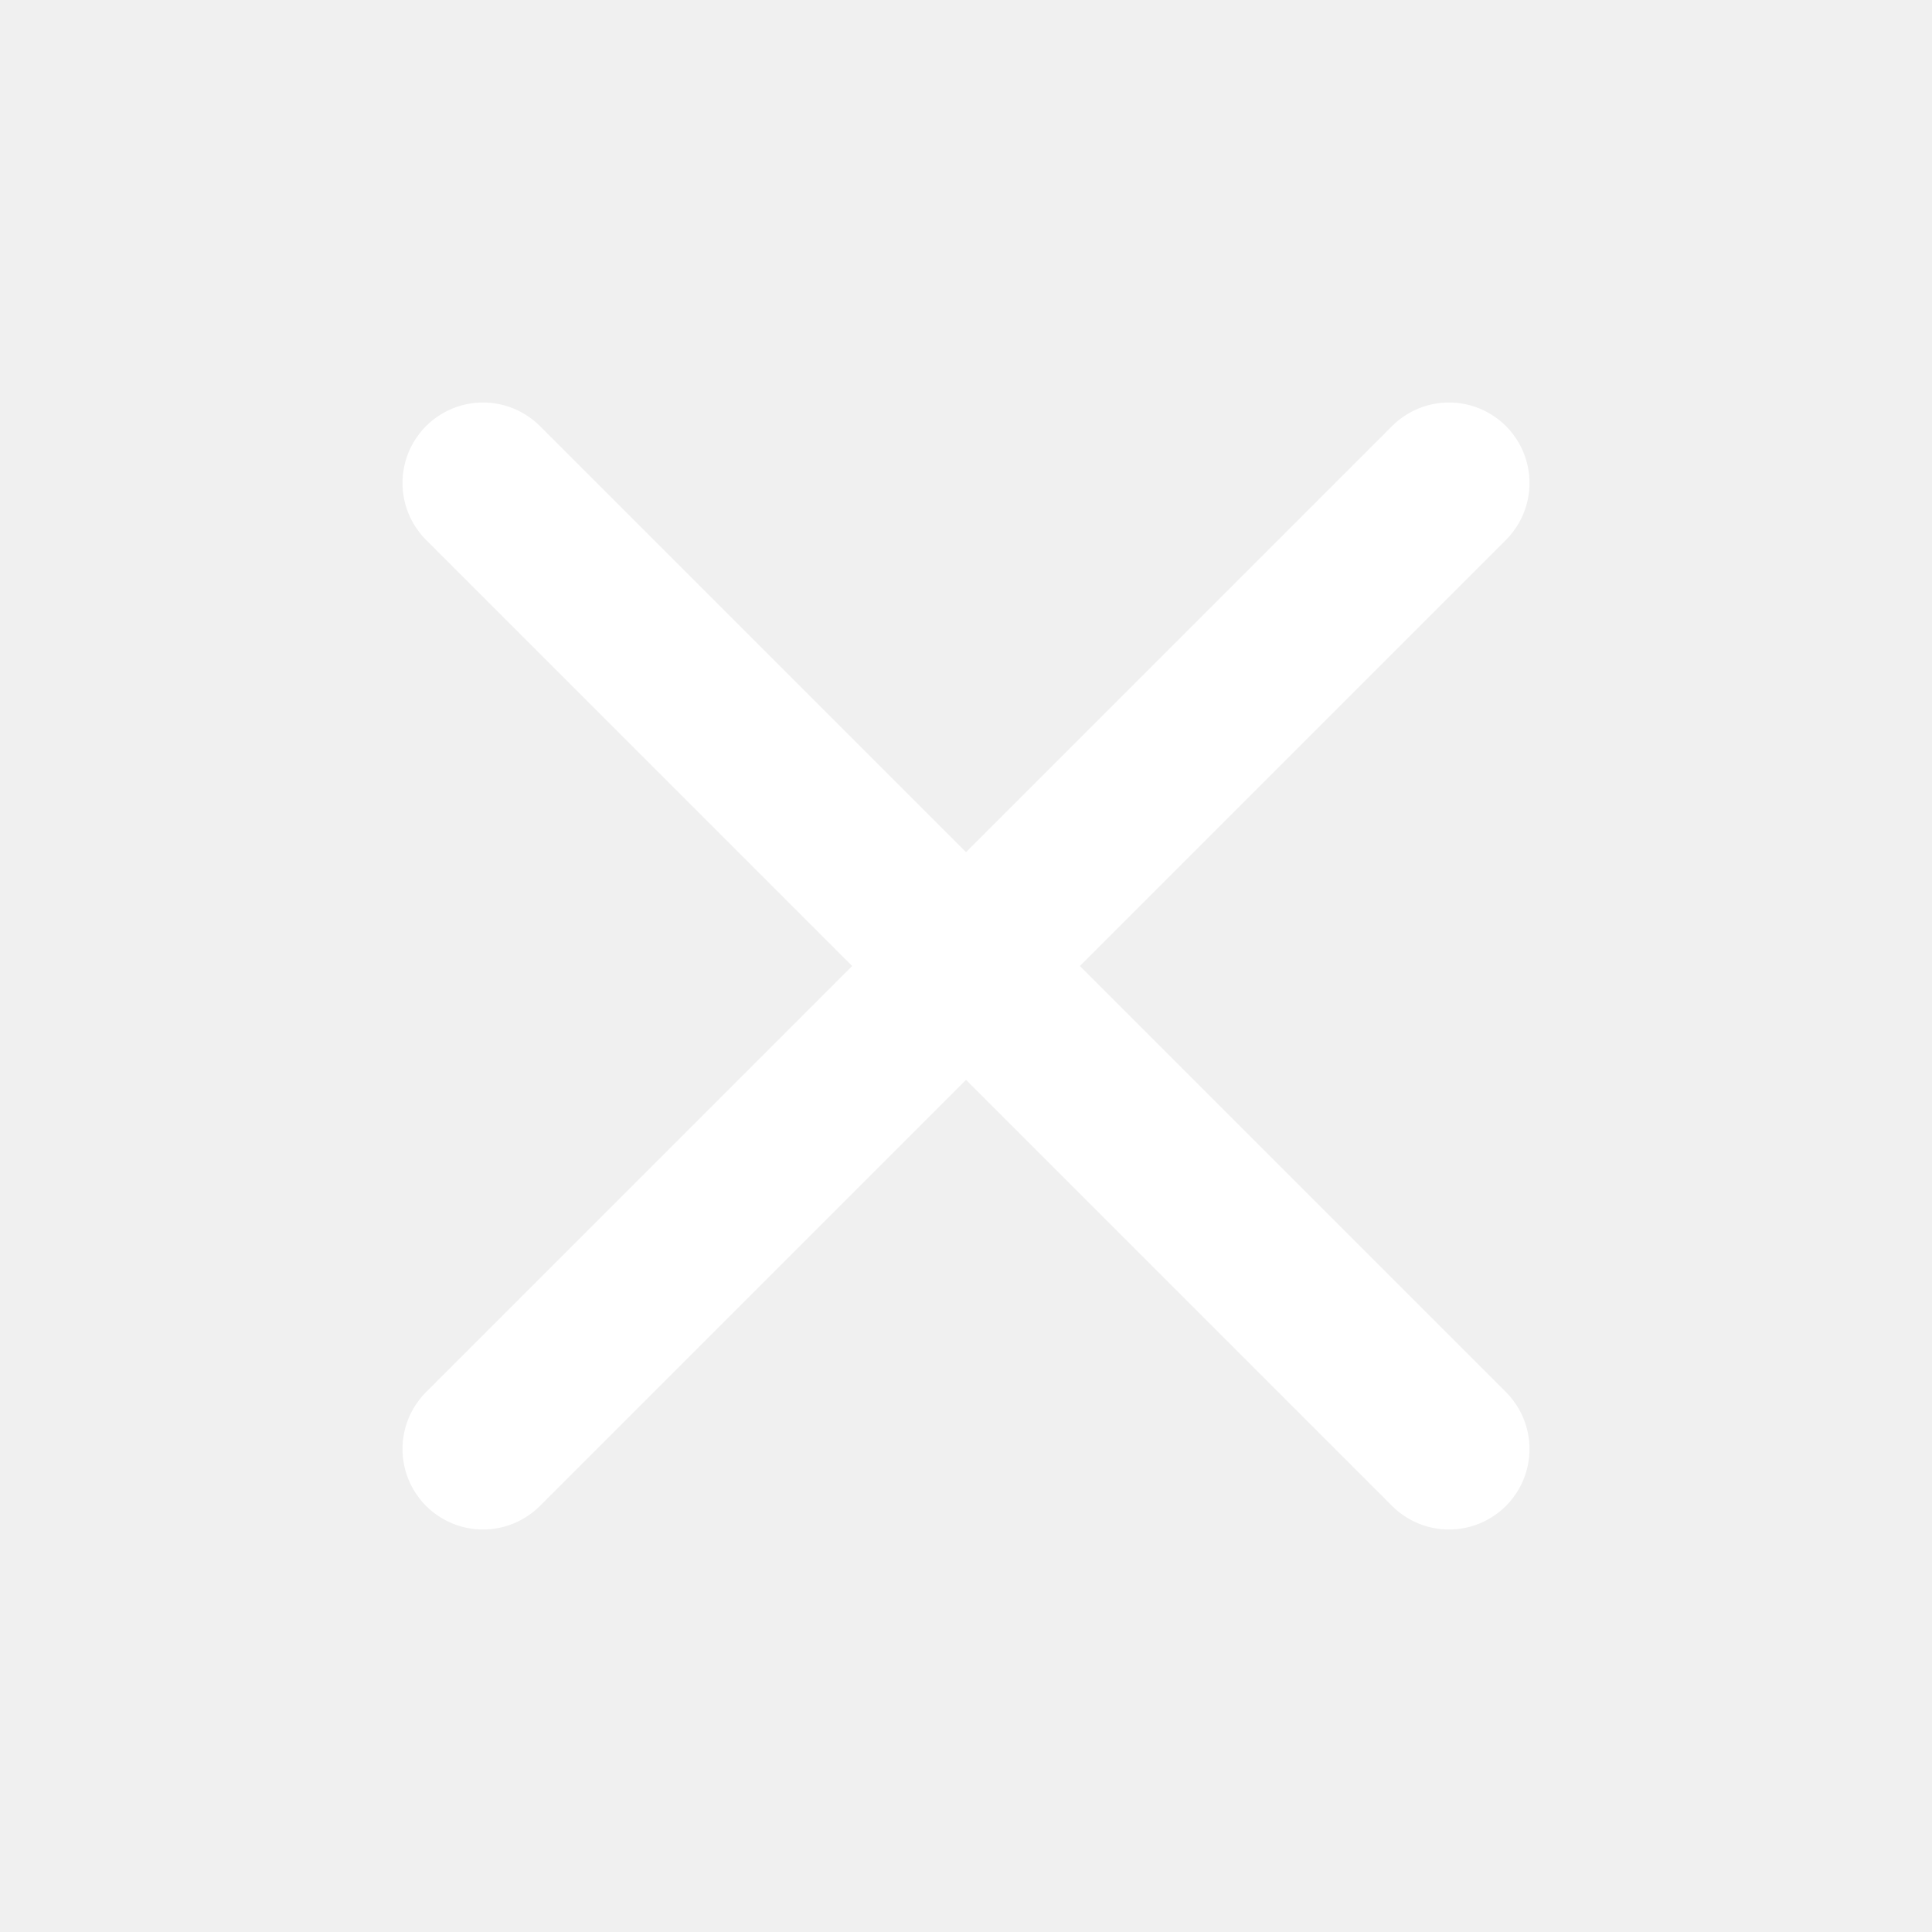
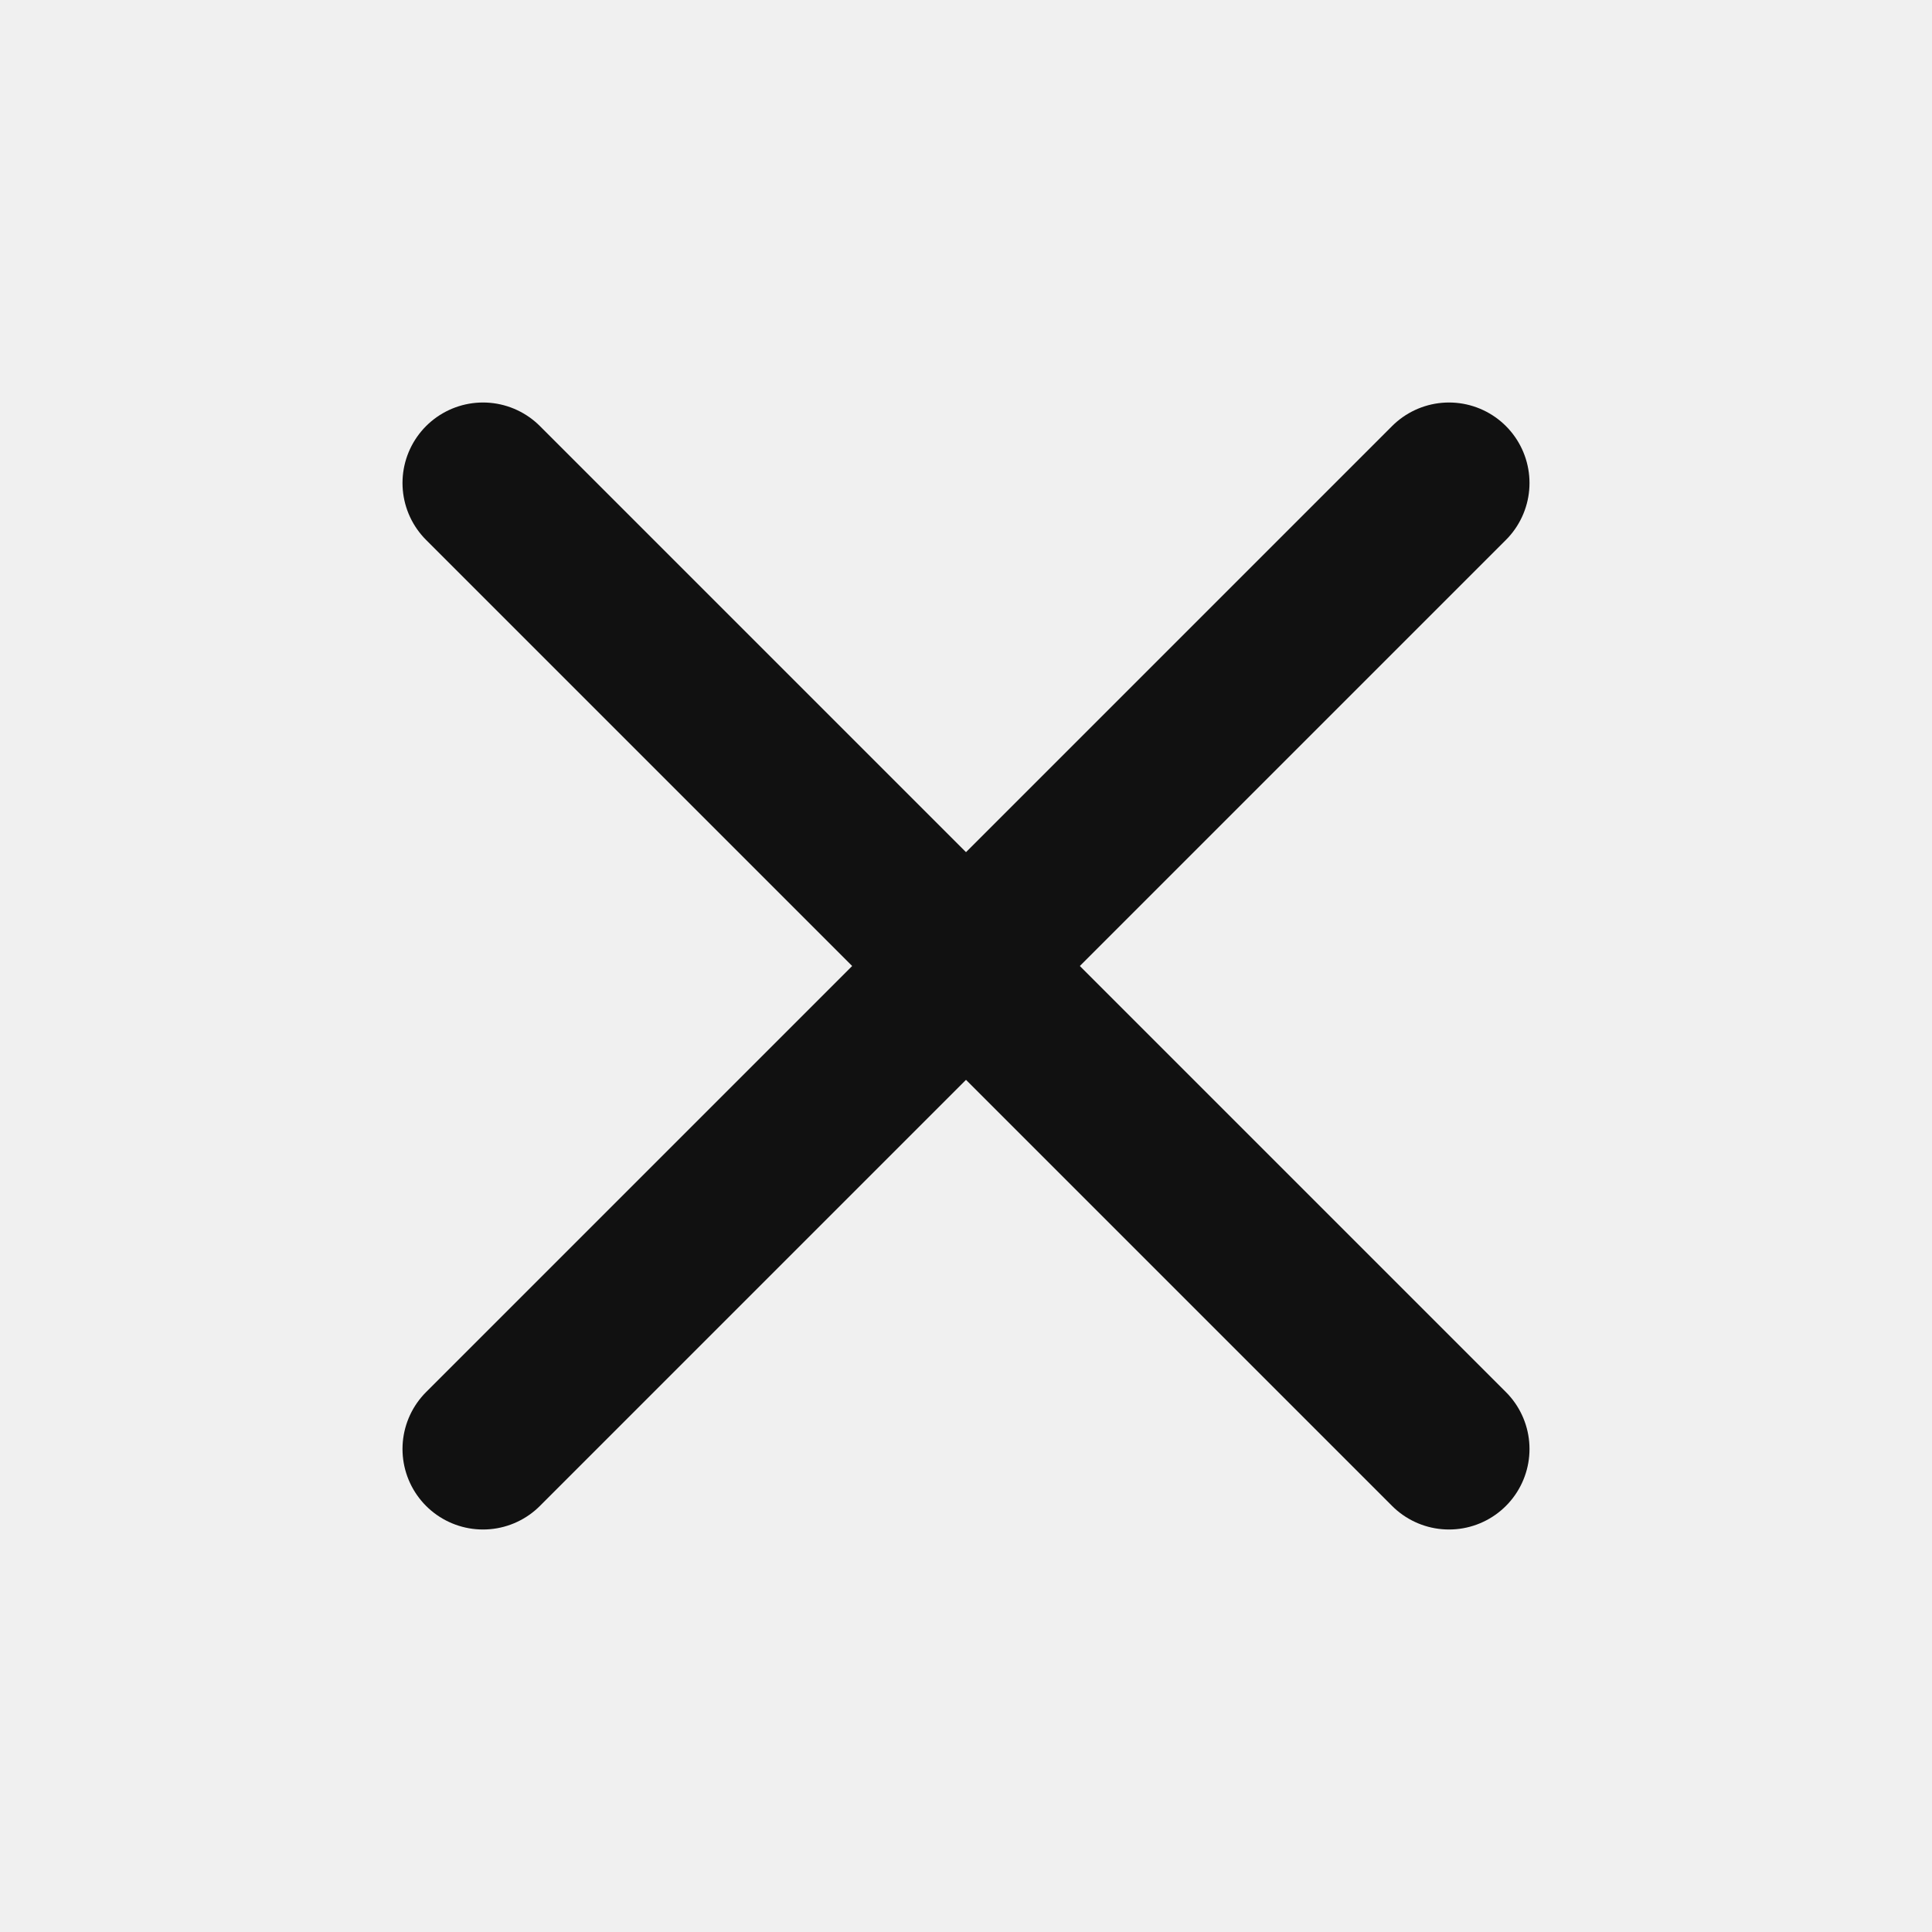
<svg xmlns="http://www.w3.org/2000/svg" width="24" height="24" viewBox="0 0 24 24" fill="none">
-   <path d="M18 6L6 18" stroke="white" stroke-width="2" stroke-linecap="round" stroke-linejoin="round" />
-   <path d="M6 6L18 18" stroke="white" stroke-width="2" stroke-linecap="round" stroke-linejoin="round" />
+   <path d="M18 6L6 18" stroke="#111111" stroke-width="2" stroke-linecap="round" stroke-linejoin="round" />
+   <path d="M6 6L18 18" stroke="#111111" stroke-width="2" stroke-linecap="round" stroke-linejoin="round" />
</svg>
